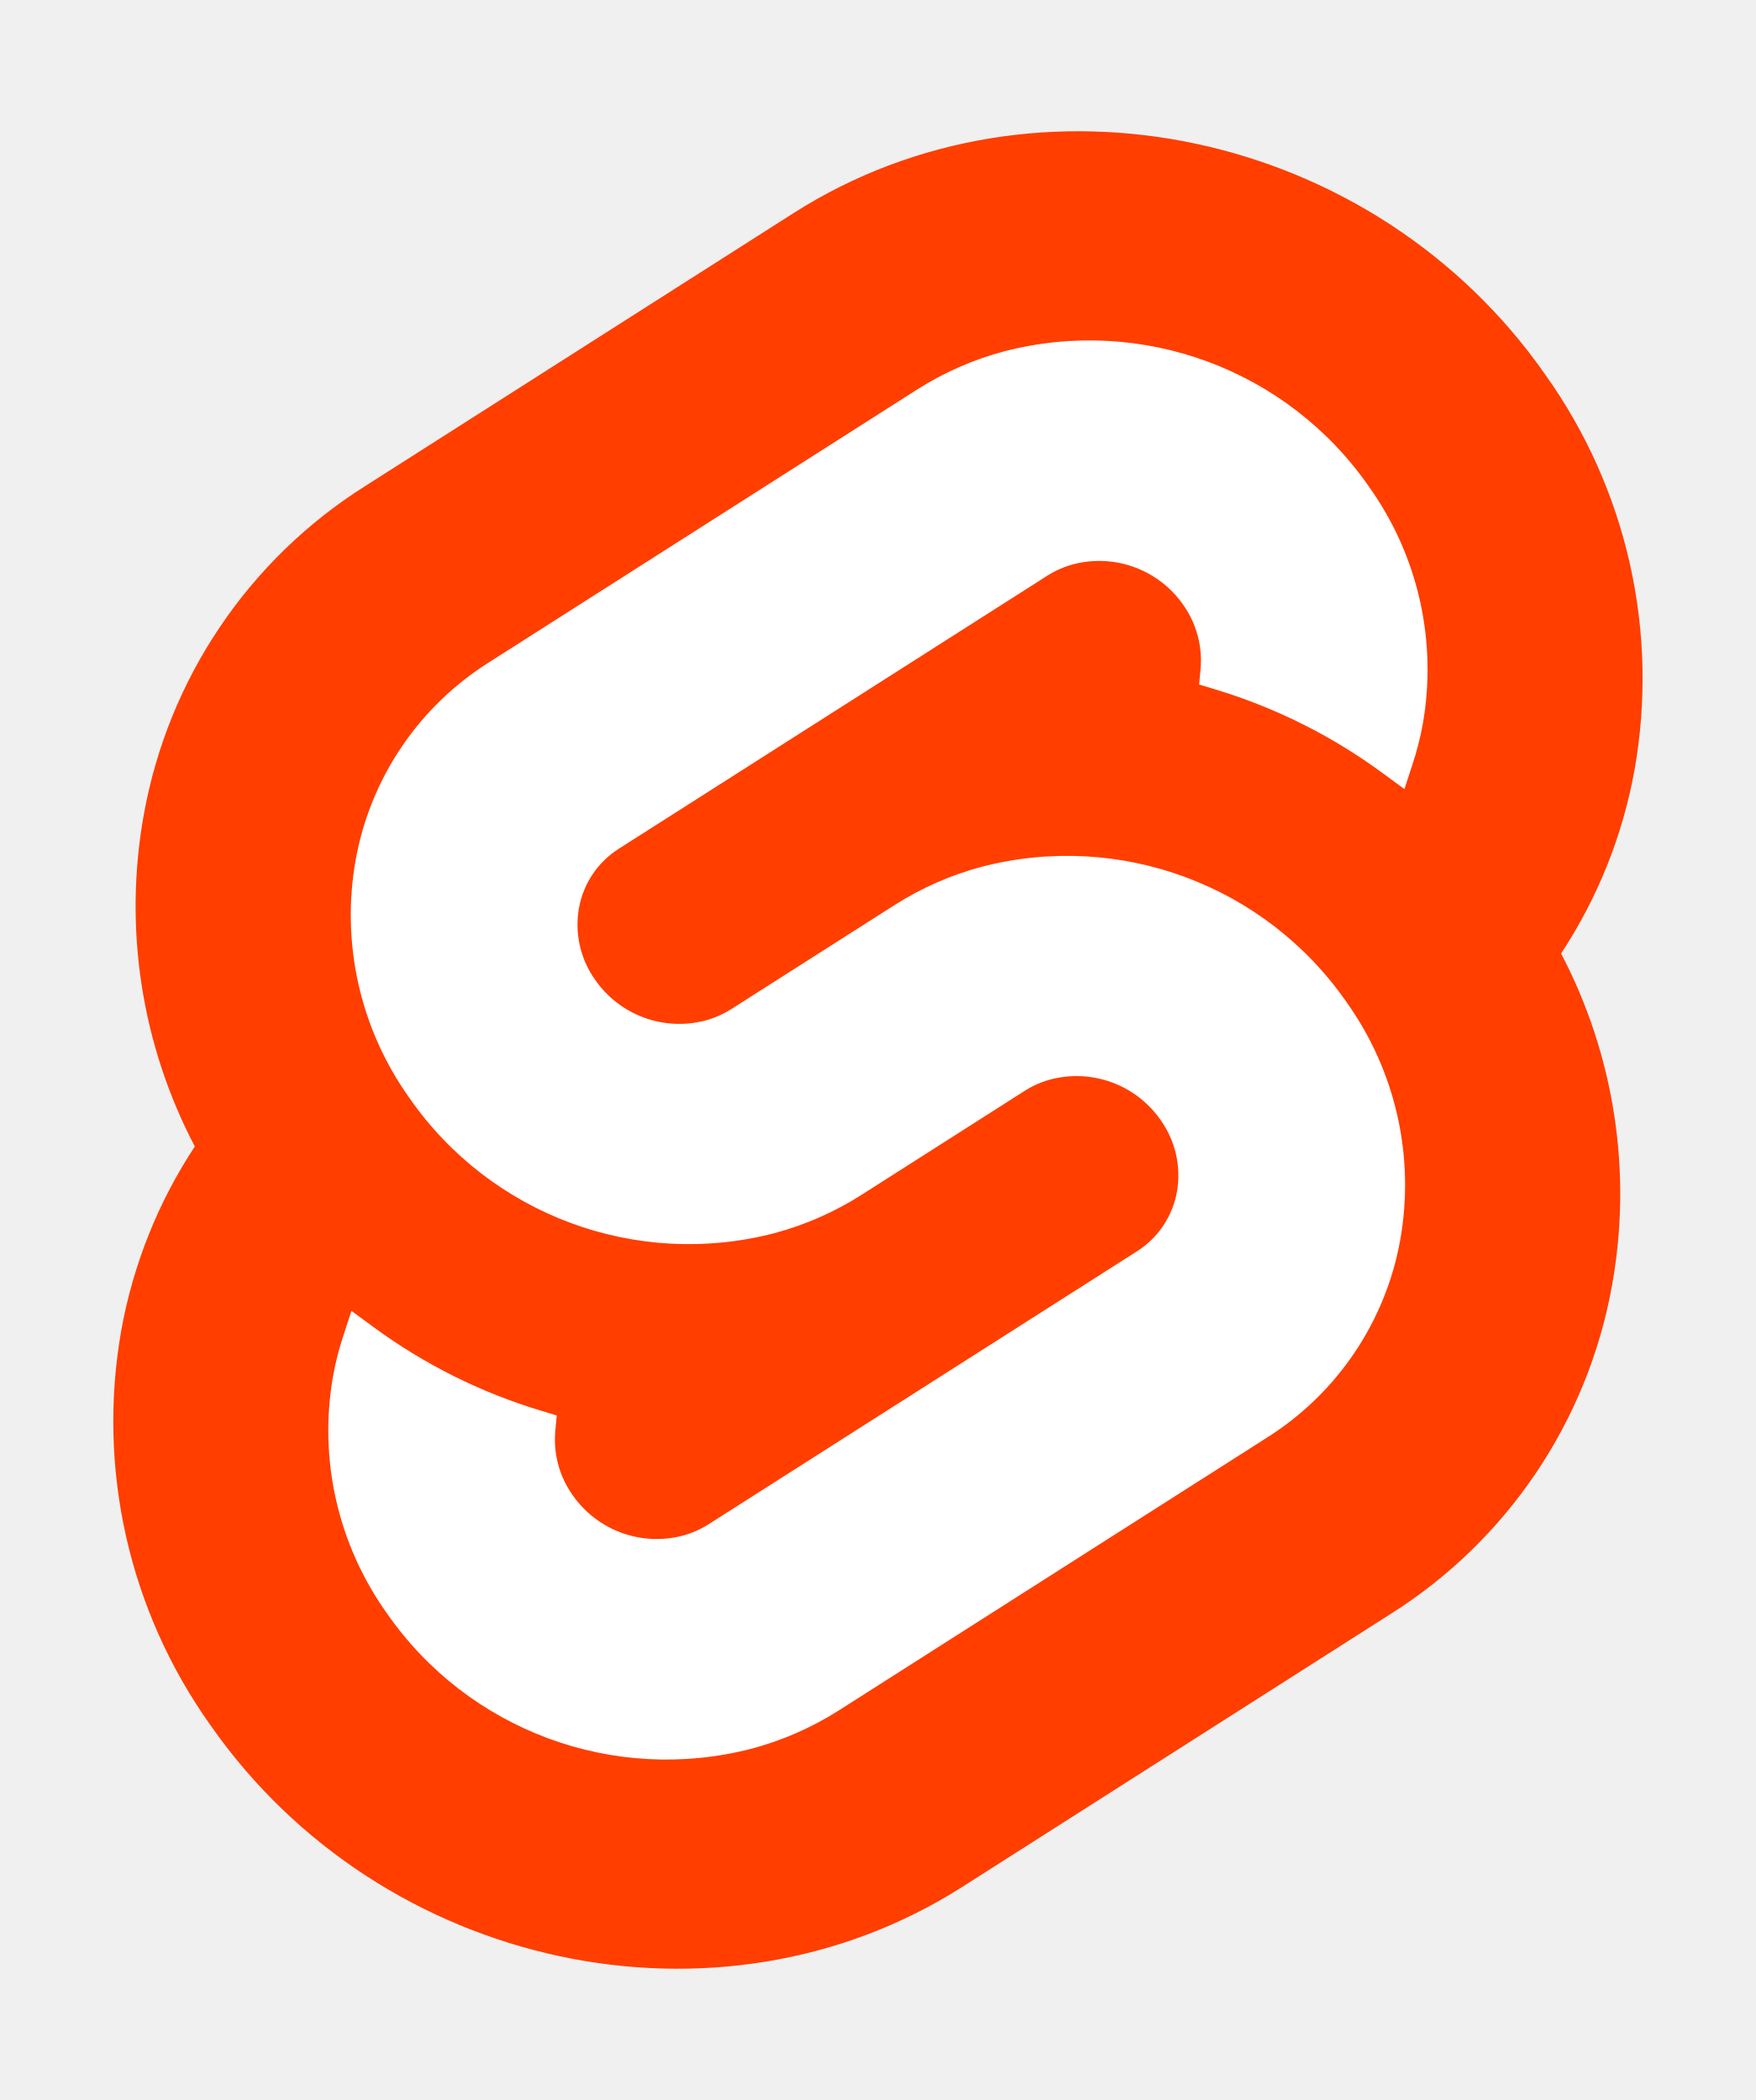
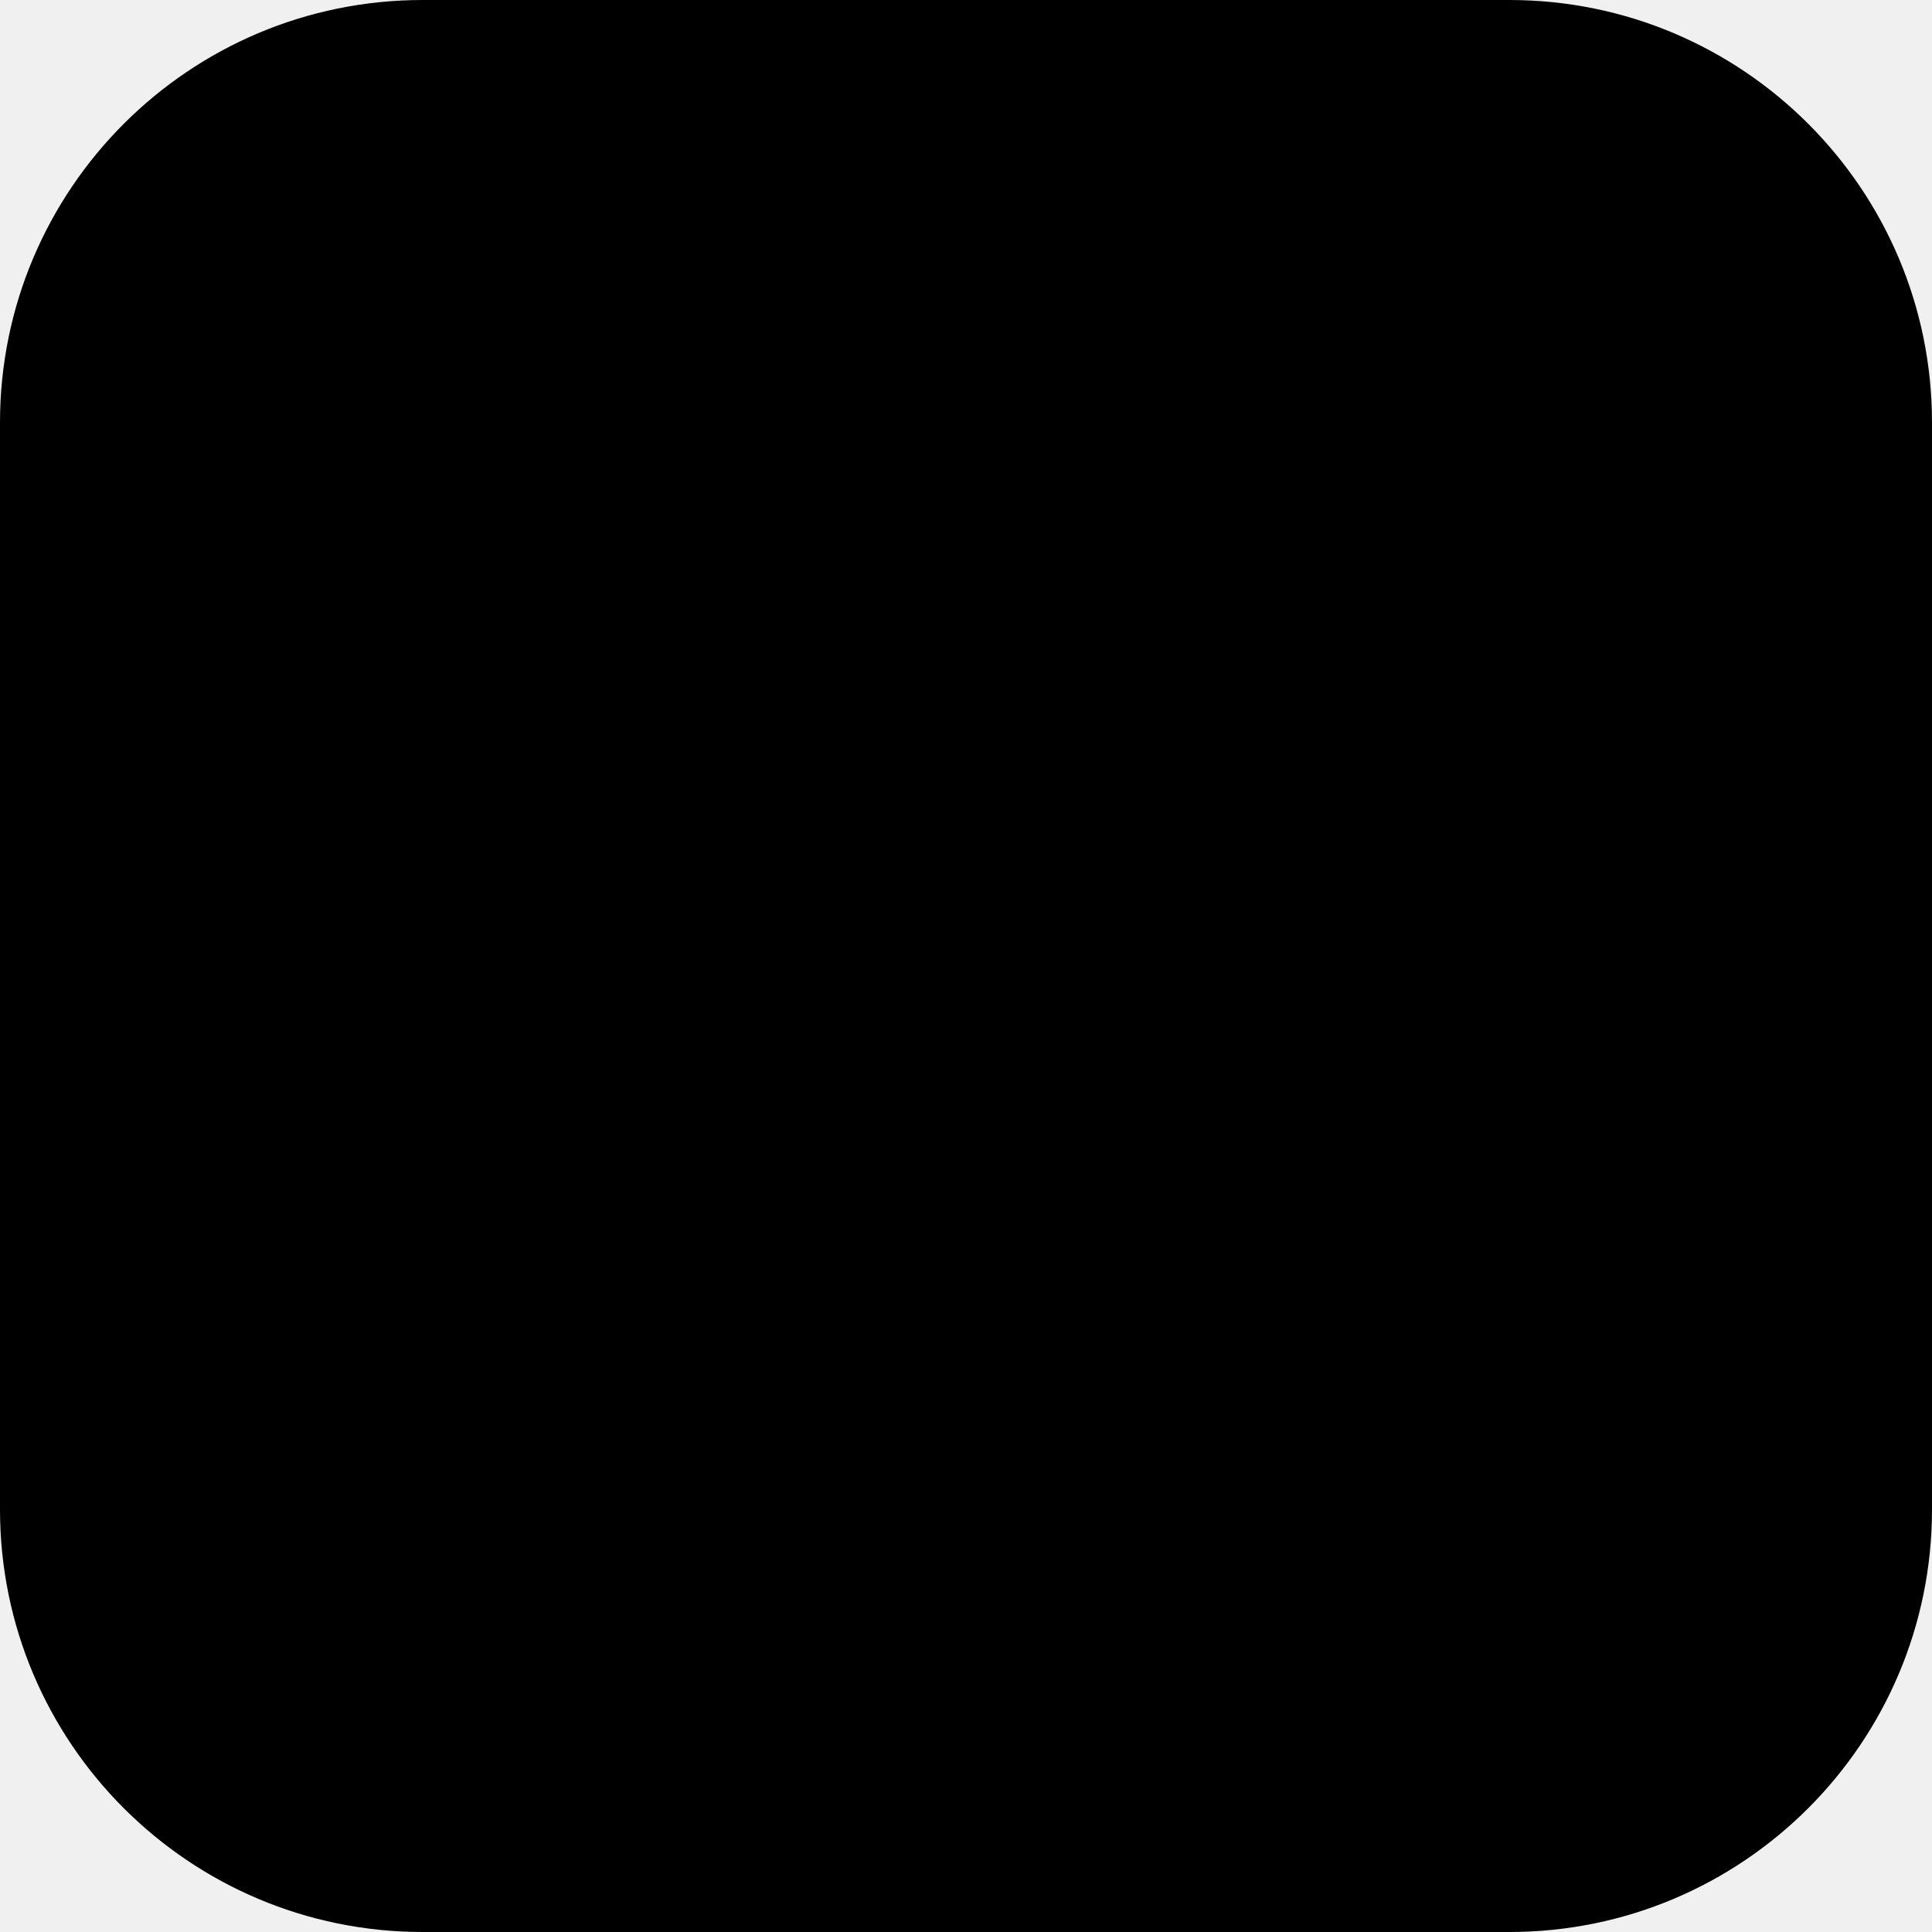
- <svg xmlns="http://www.w3.org/2000/svg" width="107" height="128" viewBox="0 0 107 128">
-   <path d="M94.157 22.819c-10.4-14.885-30.94-19.297-45.792-9.835L22.282 29.608A29.92 29.92 0 0 0 8.764 49.65a31.5 31.5 0 0 0 3.108 20.231 30 30 0 0 0-4.477 11.183 31.9 31.9 0 0 0 5.448 24.116c10.402 14.887 30.942 19.297 45.791 9.835l26.083-16.624A29.92 29.92 0 0 0 98.235 78.35a31.53 31.53 0 0 0-3.105-20.232 30 30 0 0 0 4.474-11.182 31.88 31.88 0 0 0-5.447-24.116" style="fill:#ff3e00" />
-   <path d="M45.817 106.582a20.72 20.72 0 0 1-22.237-8.243 19.17 19.17 0 0 1-3.277-14.503 18 18 0 0 1 .624-2.435l.49-1.498 1.337.981a33.6 33.6 0 0 0 10.203 5.098l.97.294-.09.968a5.85 5.85 0 0 0 1.052 3.878 6.24 6.24 0 0 0 6.695 2.485 5.8 5.8 0 0 0 1.603-.704L69.27 76.28a5.43 5.43 0 0 0 2.45-3.631 5.8 5.8 0 0 0-.987-4.371 6.24 6.24 0 0 0-6.698-2.487 5.7 5.7 0 0 0-1.6.704l-9.953 6.345a19 19 0 0 1-5.296 2.326 20.72 20.72 0 0 1-22.237-8.243 19.17 19.17 0 0 1-3.277-14.502 17.99 17.99 0 0 1 8.13-12.052l26.081-16.623a19 19 0 0 1 5.3-2.329 20.72 20.72 0 0 1 22.237 8.243 19.17 19.17 0 0 1 3.277 14.503 18 18 0 0 1-.624 2.435l-.49 1.498-1.337-.98a33.6 33.6 0 0 0-10.203-5.1l-.97-.294.09-.968a5.86 5.86 0 0 0-1.052-3.878 6.24 6.24 0 0 0-6.696-2.485 5.8 5.8 0 0 0-1.602.704L37.73 51.72a5.42 5.42 0 0 0-2.449 3.63 5.79 5.79 0 0 0 .986 4.372 6.24 6.24 0 0 0 6.698 2.486 5.8 5.8 0 0 0 1.602-.704l9.952-6.342a19 19 0 0 1 5.295-2.328 20.72 20.72 0 0 1 22.237 8.242 19.17 19.17 0 0 1 3.277 14.503 18 18 0 0 1-8.13 12.053l-26.081 16.622a19 19 0 0 1-5.3 2.328" style="fill:#fff" />
+ <svg xmlns="http://www.w3.org/2000/svg" viewBox="0 0 64 64">
+   <rect width="64" height="64" rx="14" fill="oklch(41.2% 0.119 339)" />
+   <svg x="9" y="9" width="46" height="46" viewBox="46 22 202 202" fill="none" stroke="oklch(99% 0.005 339)" stroke-width="18" stroke-linecap="round">
+     <path d="M100 160a32 32 0 0 1 64 0" />
+     <path d="M56 160a76 76 0 0 1 137.97-44 44 44 0 0 1 44.03 44" />
+   </svg>
</svg>
